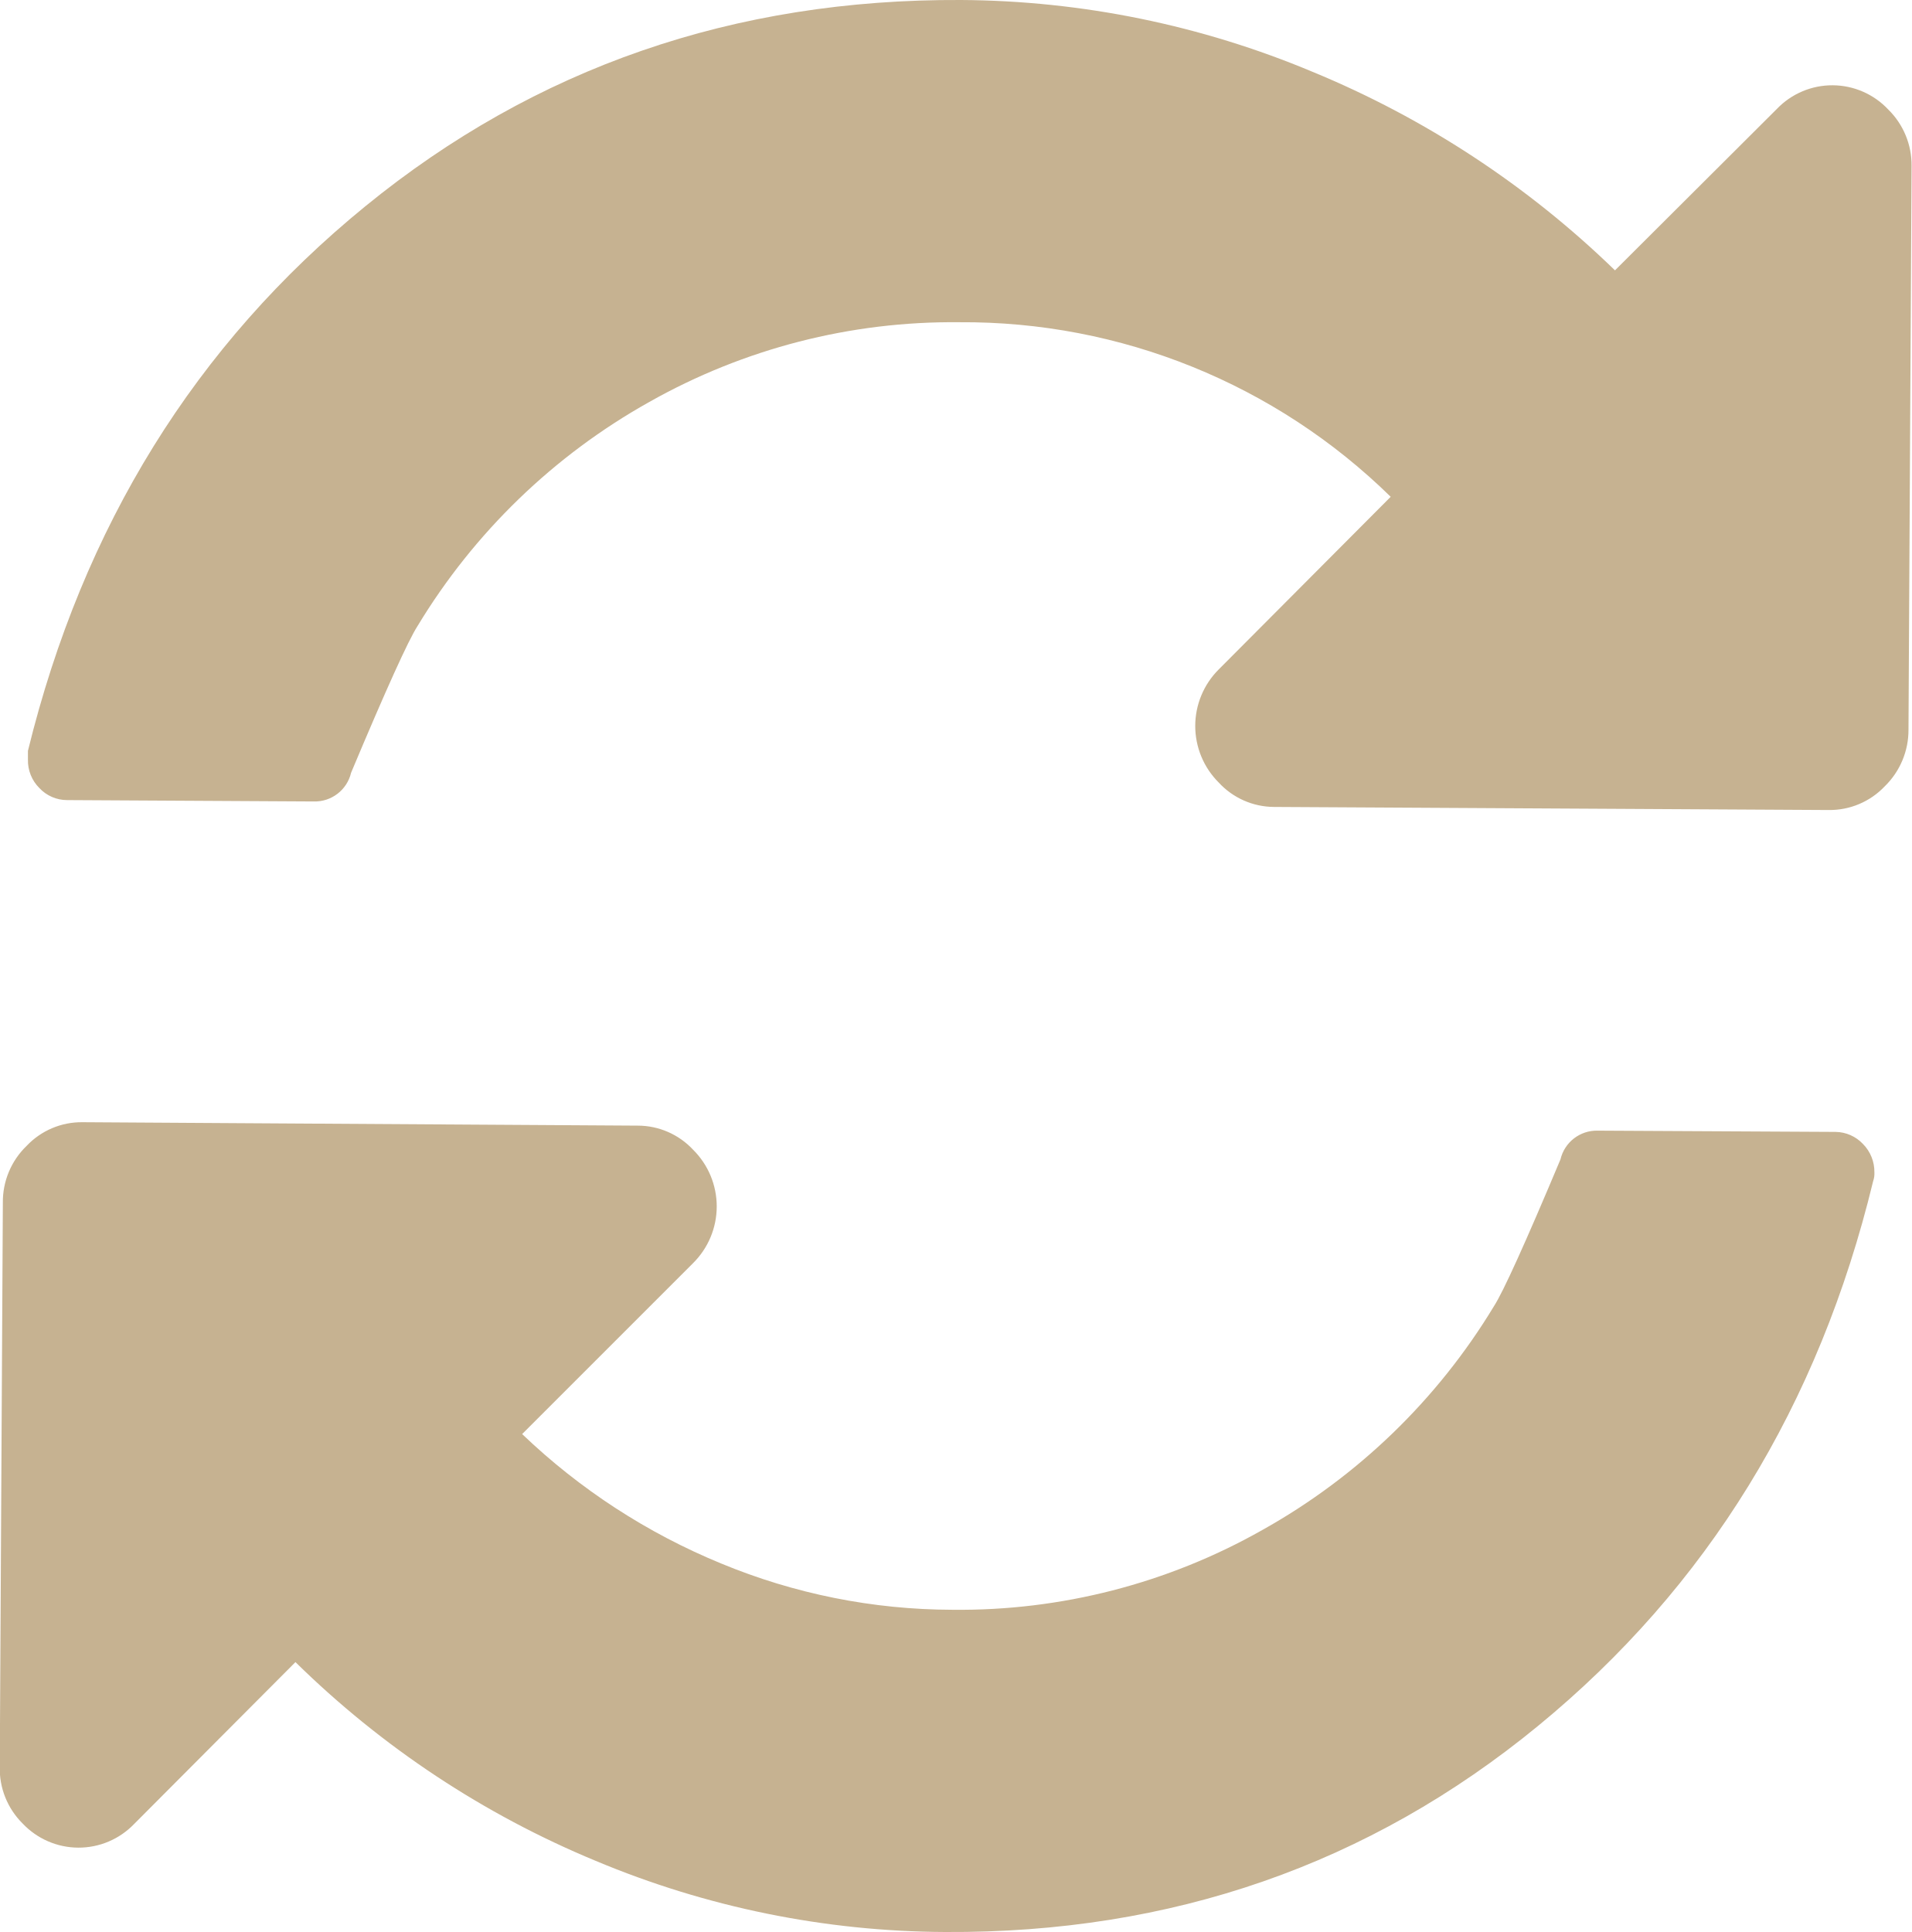
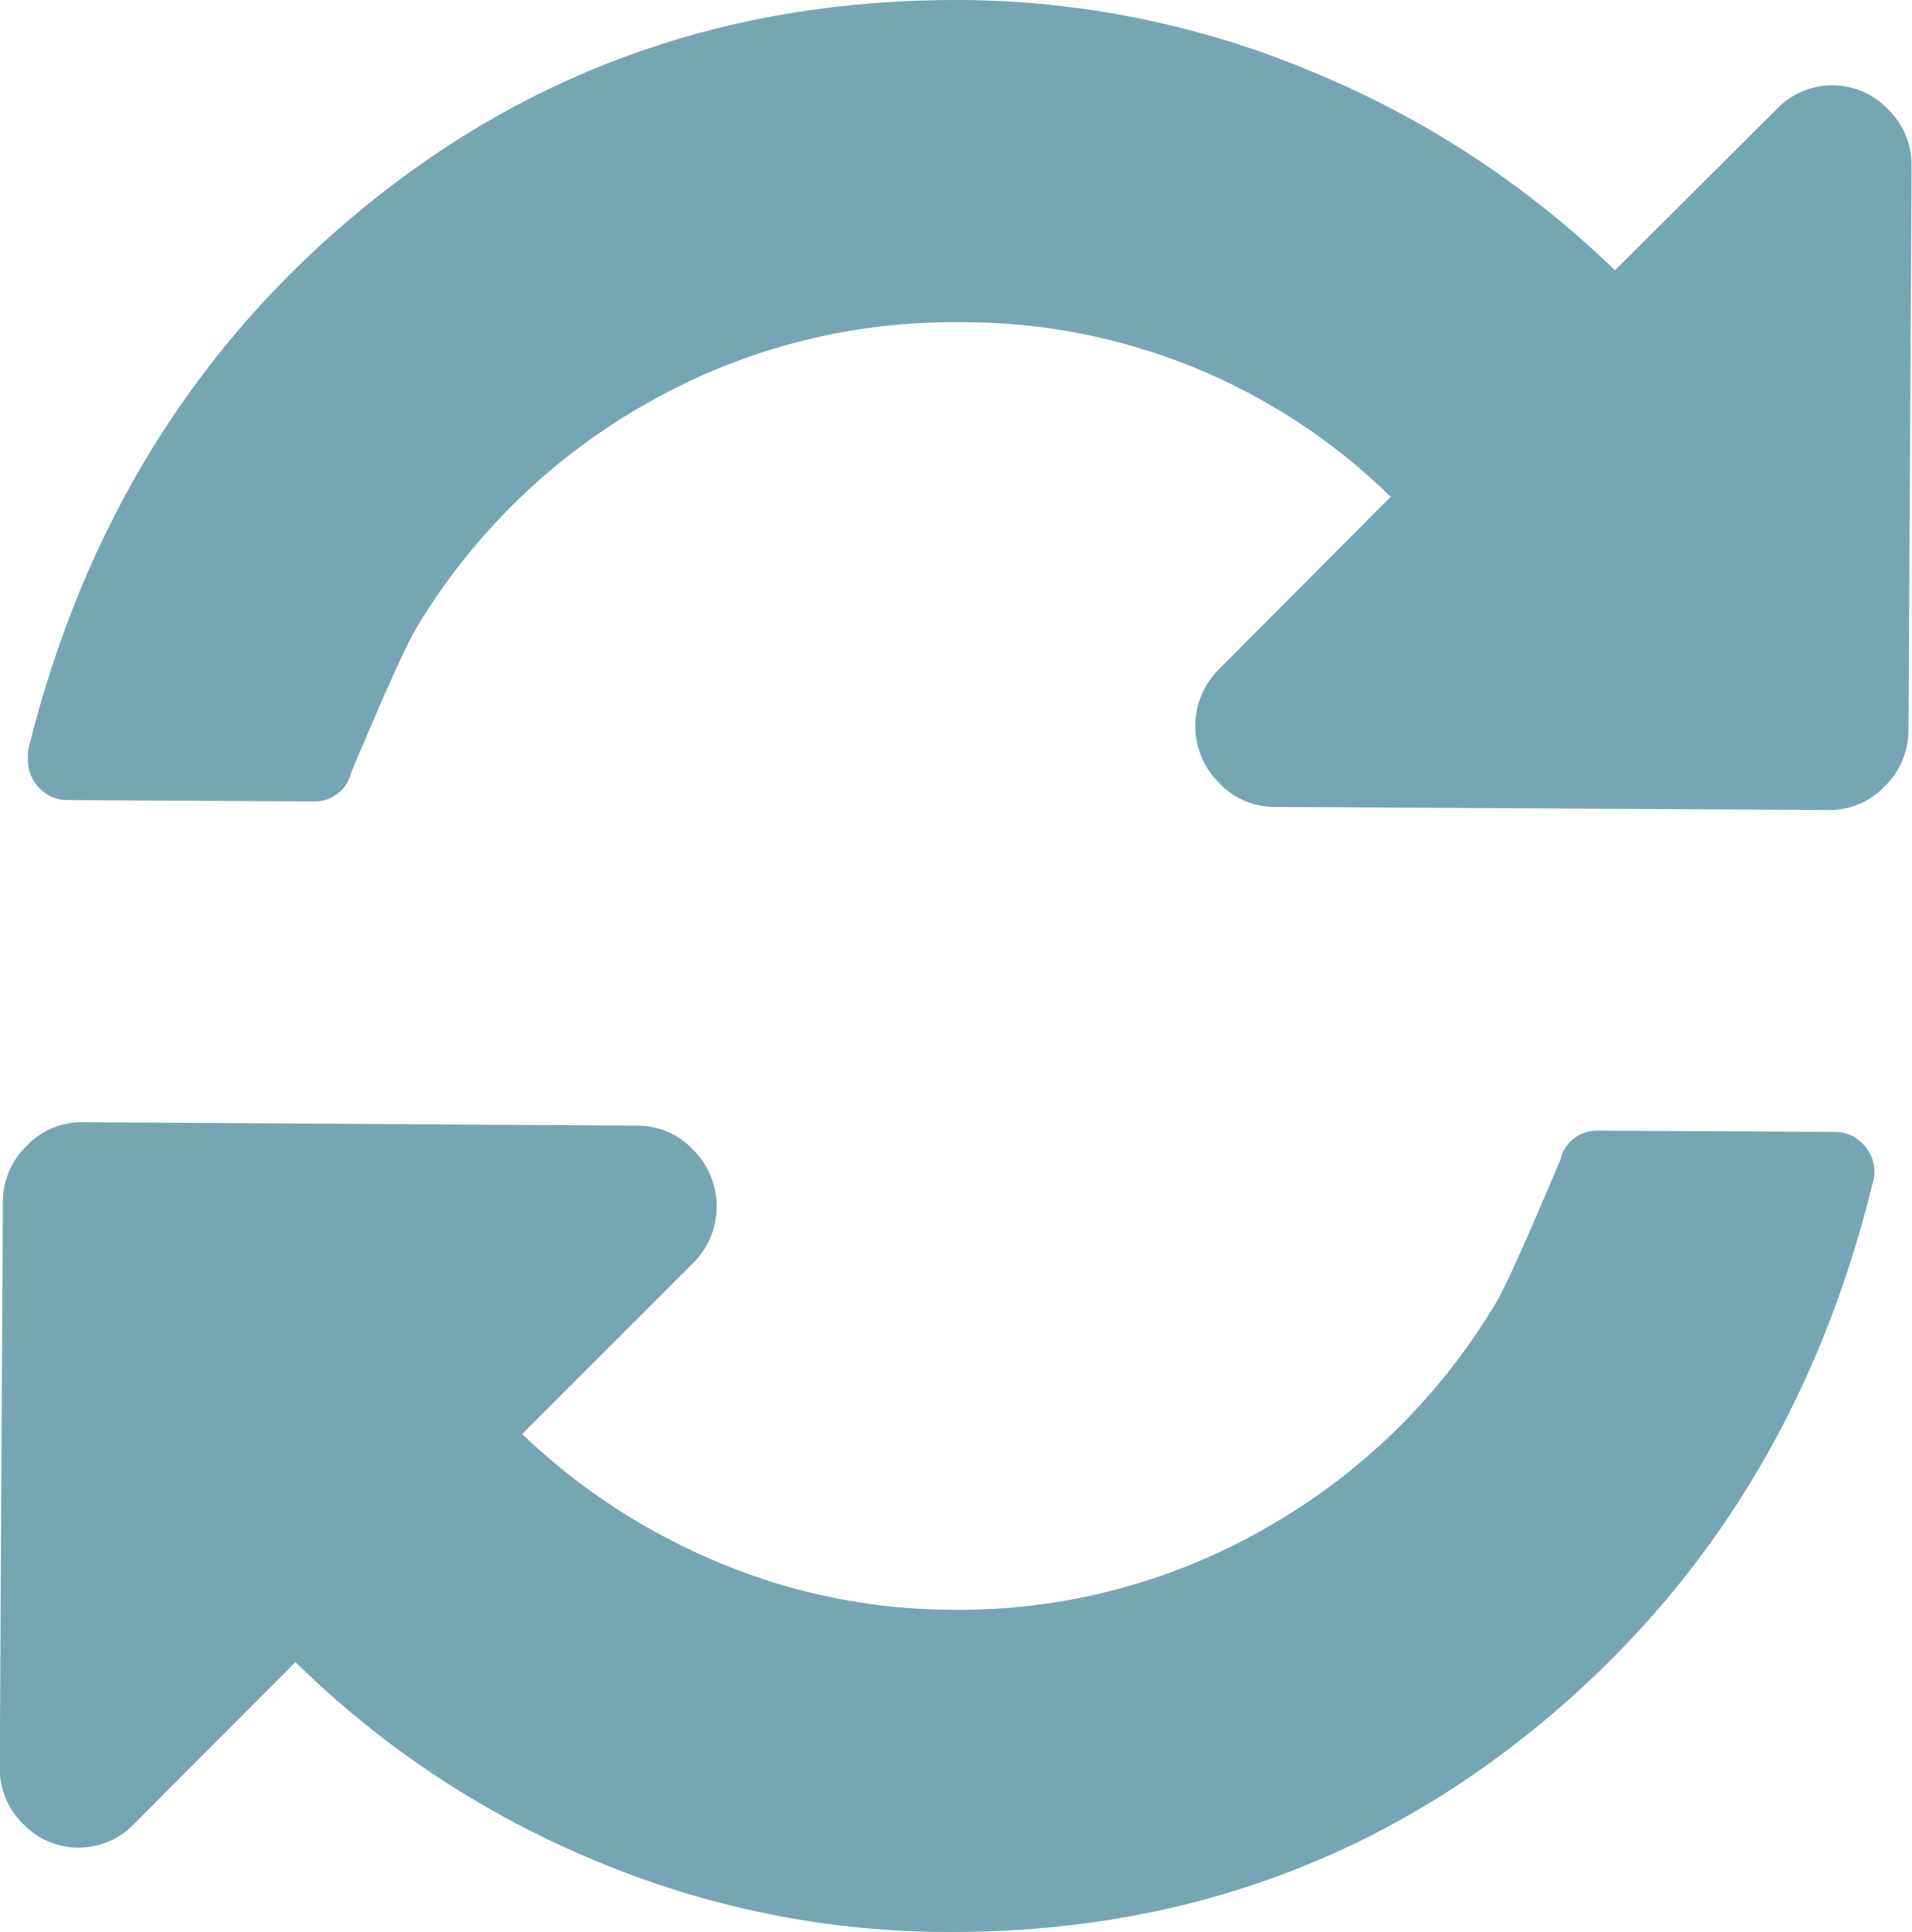
<svg xmlns="http://www.w3.org/2000/svg" id="refresh" viewBox="0 0 167.63 169.44">
  <defs>
-     <style>.cls-1{fill:#c6b291;}</style>
+     <style>.cls-1{fill:#76a6b3;}</style>
  </defs>
  <path class="cls-1" d="M182.36,26.84a6.73,6.73,0,0,0-9.77-.06l-14.2,14.16a84,84,0,0,0-26.52-17.41,80.88,80.88,0,0,0-30.82-6.3q-29.88-.15-52.24,18.08T19.21,83.08v.77a3.4,3.4,0,0,0,1,2.49,3.32,3.32,0,0,0,2.44,1.06l21.62.12A3.27,3.27,0,0,0,47.55,85q4.62-11,5.83-12.87A55.26,55.26,0,0,1,73.69,52.49a54.11,54.11,0,0,1,27.2-7A53.5,53.5,0,0,1,138.72,60.8L123.64,75.94a7,7,0,0,0,0,9.92A6.63,6.63,0,0,0,128.47,88l48.67.27a6.65,6.65,0,0,0,4.9-2.07,6.89,6.89,0,0,0,2.09-5l.27-49.42A6.82,6.82,0,0,0,182.36,26.84Z" transform="translate(-16.76 -17.23)" />
  <path class="cls-1" d="M177.74,116.5l-20.86-.11a3.27,3.27,0,0,0-3.27,2.52q-4.62,11-5.83,12.87a55.16,55.16,0,0,1-20.31,19.63,53.91,53.91,0,0,1-27.2,7A53.19,53.19,0,0,1,80,154.35,56,56,0,0,1,62.55,143l15-15a7,7,0,0,0,0-9.93,6.64,6.64,0,0,0-4.87-2.12L24,115.65a6.63,6.63,0,0,0-4.9,2.07,6.81,6.81,0,0,0-2.09,5l-.27,49.43a6.77,6.77,0,0,0,2,5,6.75,6.75,0,0,0,9.78.05L42.67,163A82.66,82.66,0,0,0,69,180.43a80.11,80.11,0,0,0,30.65,6.24q29.77.17,52-18.08t29.38-47.77a2,2,0,0,0,.11-.77,3.47,3.47,0,0,0-1-2.49A3.36,3.36,0,0,0,177.74,116.5Z" transform="translate(-16.76 -17.23)" />
</svg>
